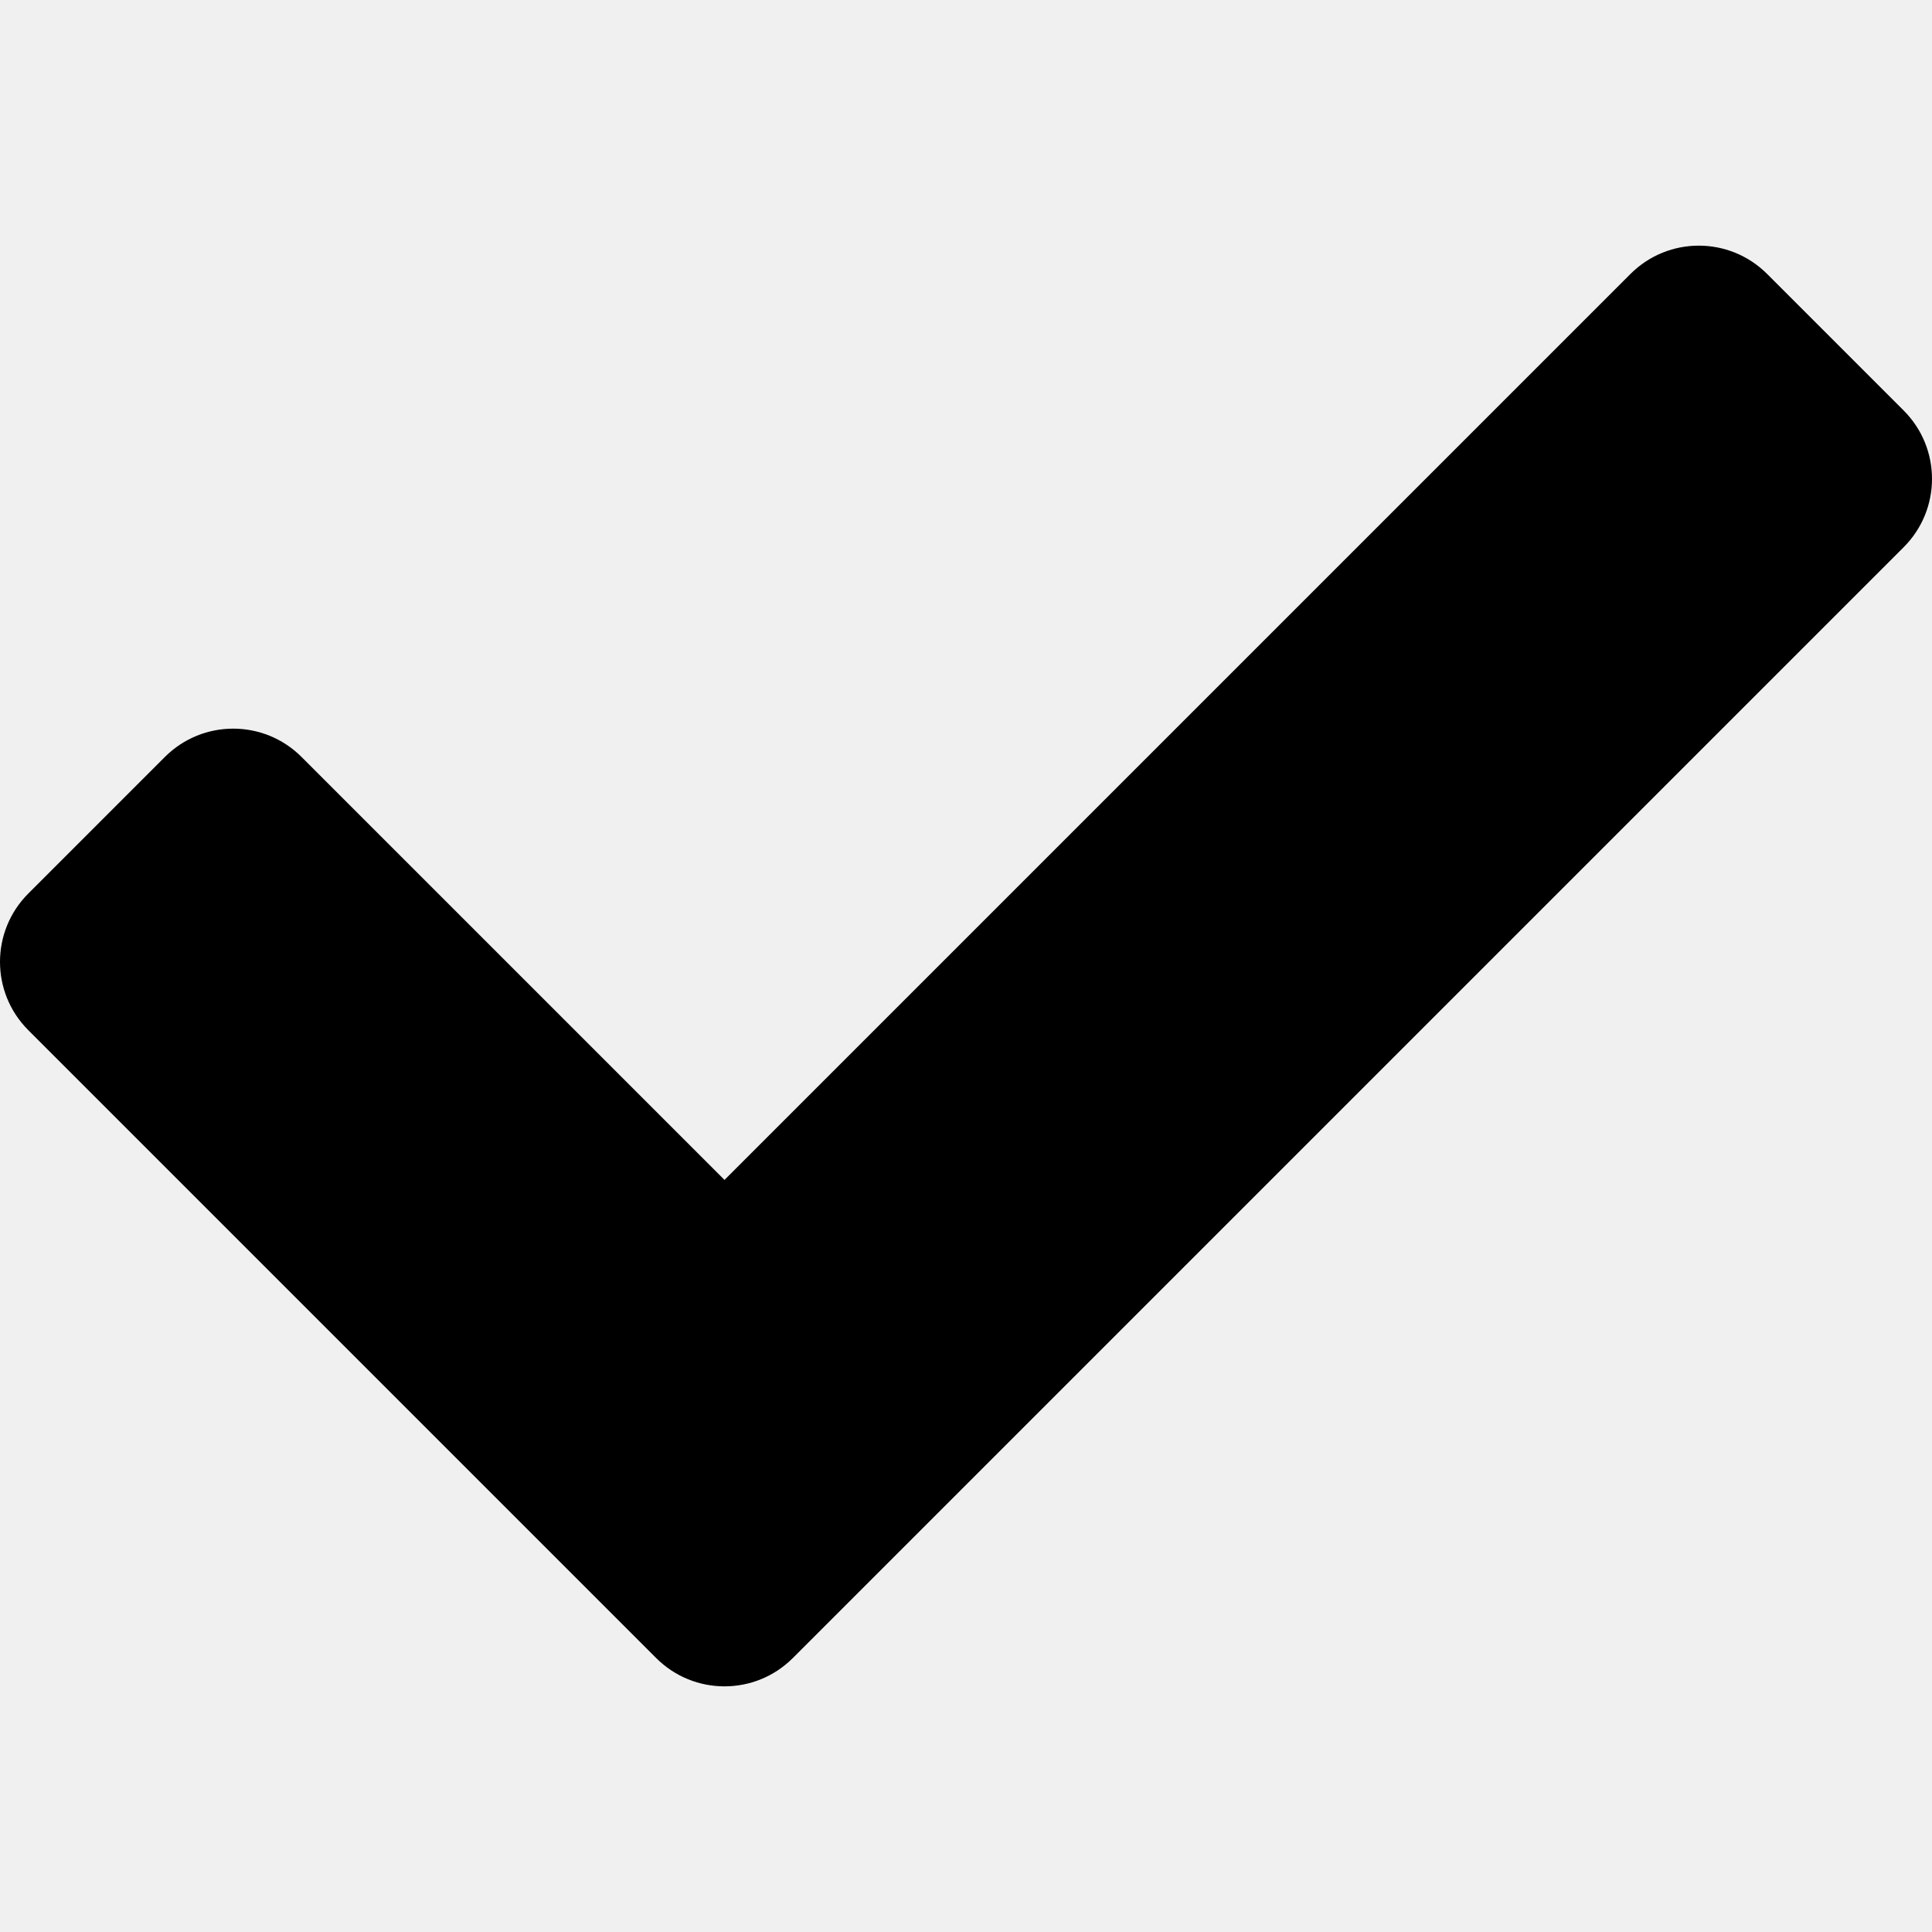
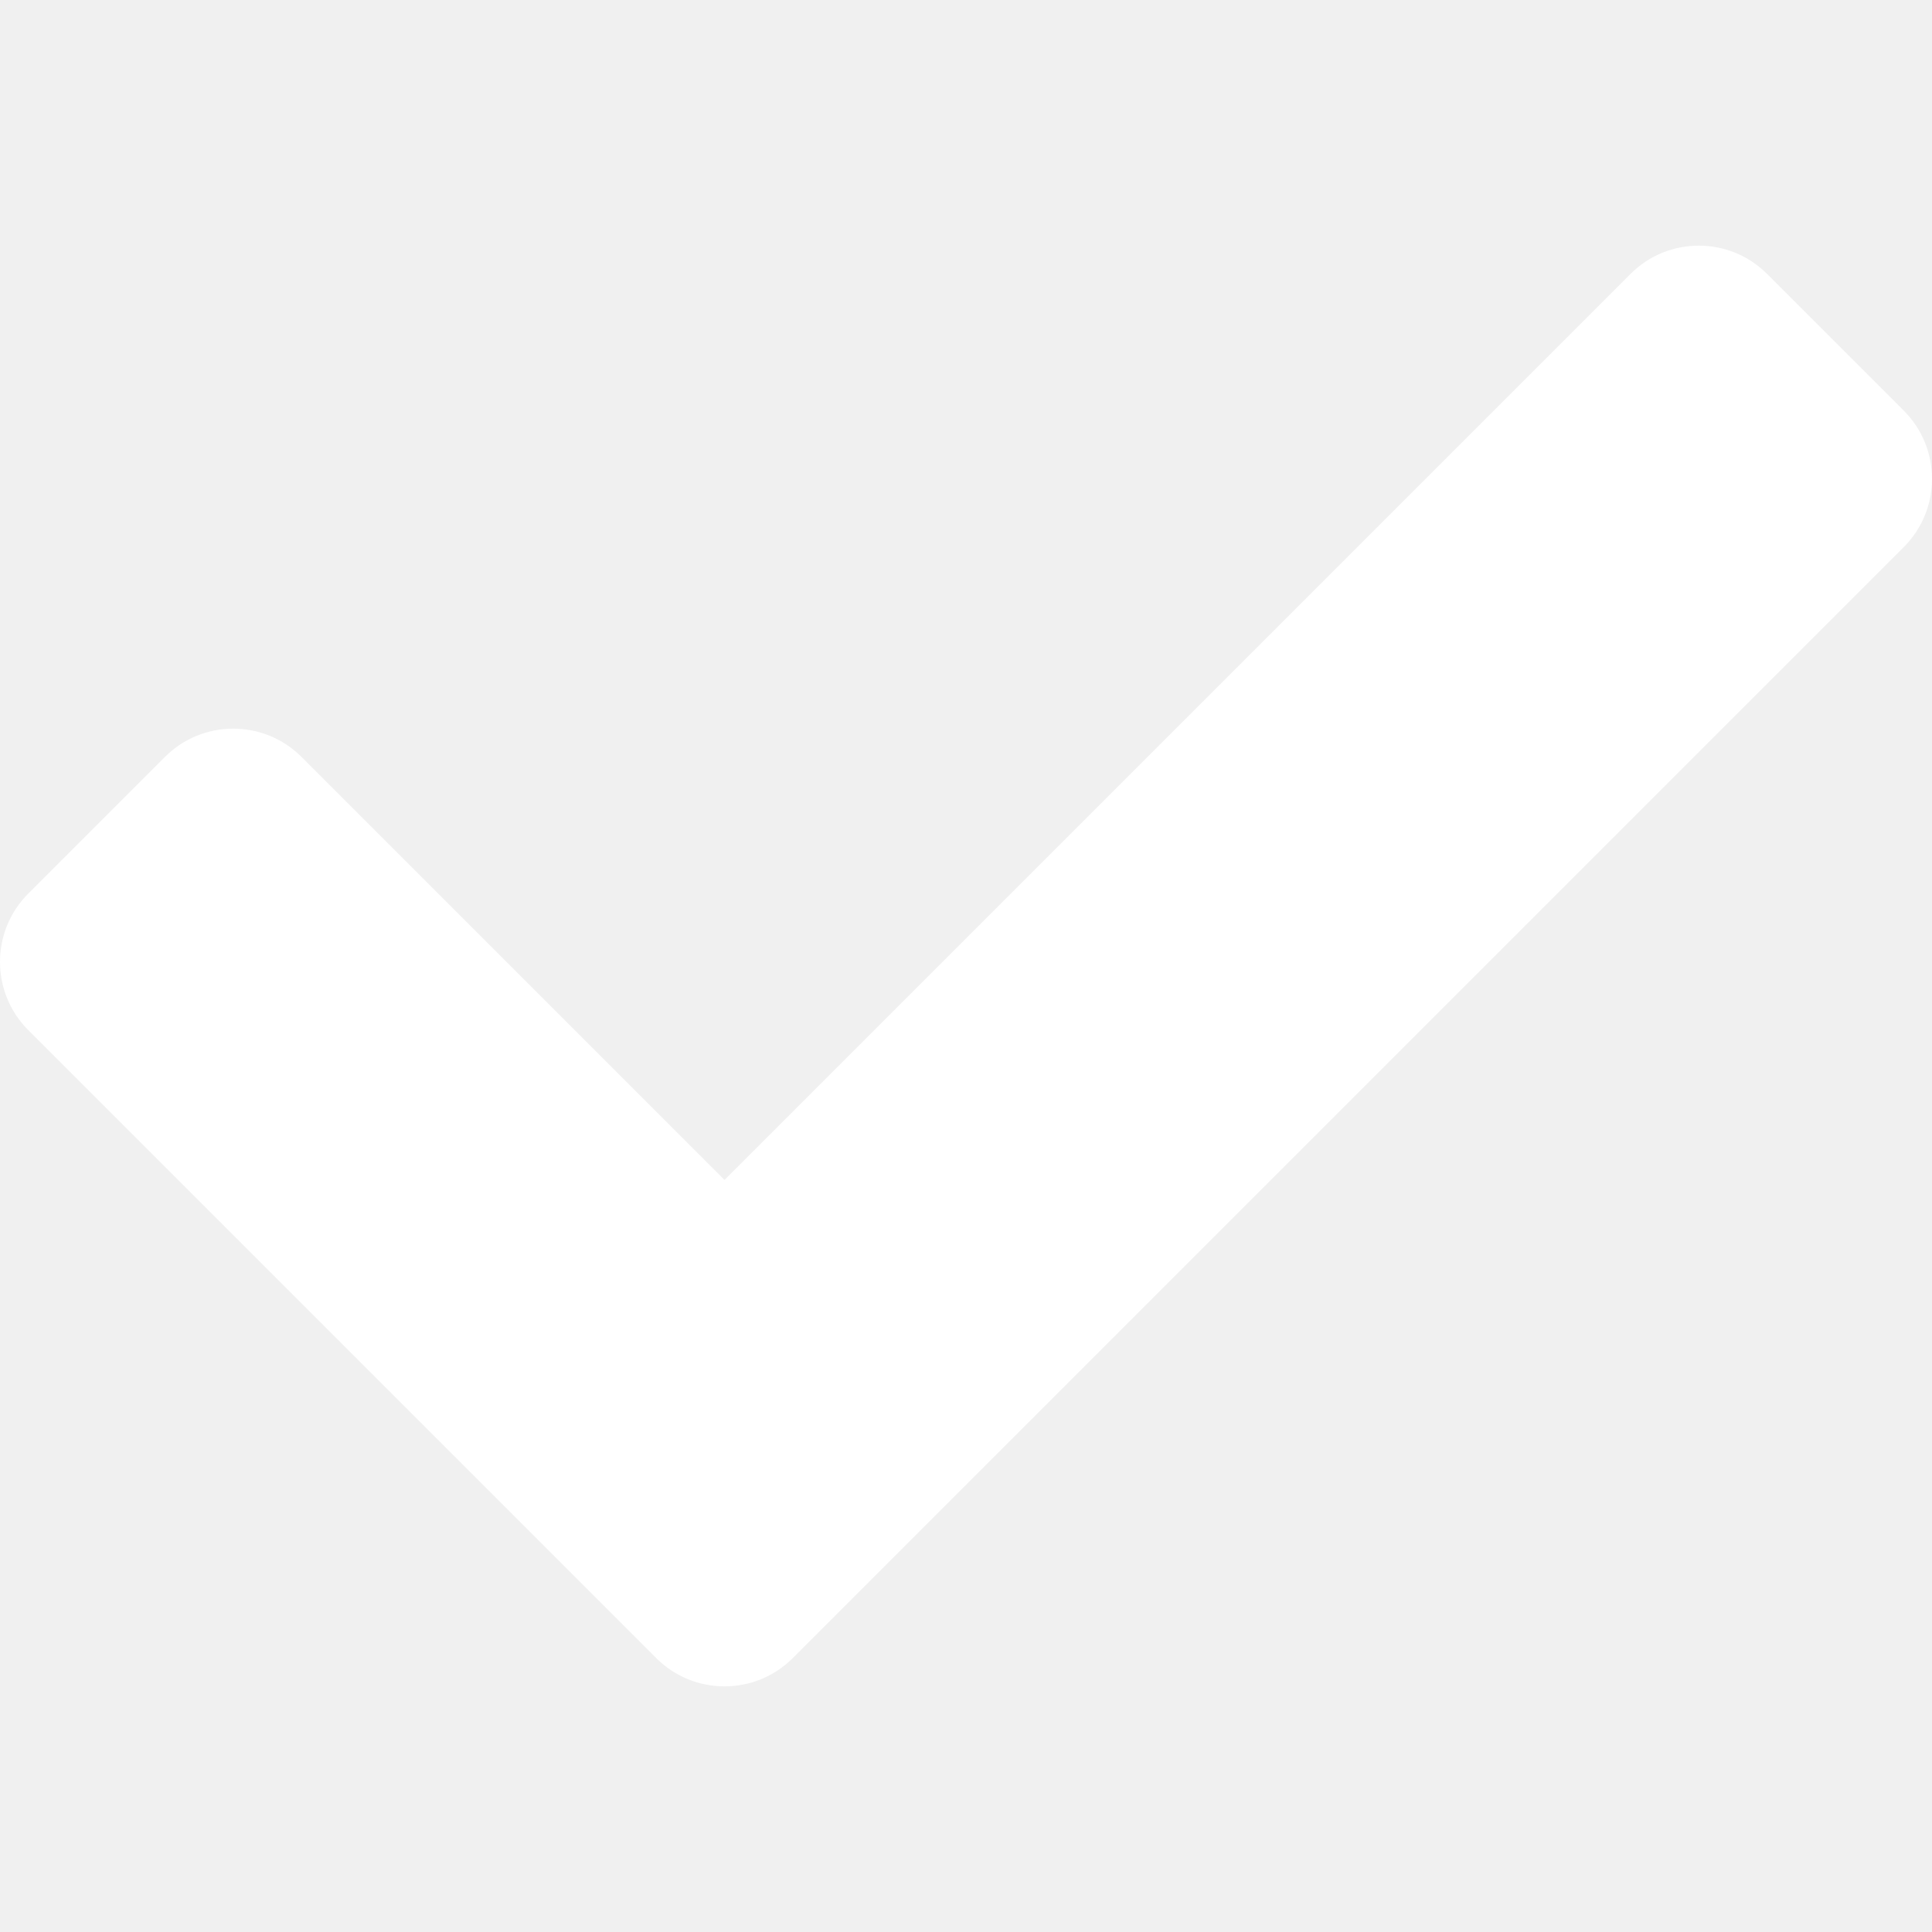
<svg xmlns="http://www.w3.org/2000/svg" aria-hidden="true" focusable="false" data-prefix="fas" data-icon="check" class="svg-inline--fa fa-check fa-w-16" role="img" viewBox="0 0 512 512">
-   <path fill="currentColor" d="M173.898 439.404l-166.4-166.4c-9.997-9.997-9.997-26.206 0-36.204l36.203-36.204c9.997-9.998 26.207-9.998 36.204 0L192 312.69 432.095 72.596c9.997-9.997 26.207-9.997 36.204 0l36.203 36.204c9.997 9.997 9.997 26.206 0 36.204l-294.4 294.401c-9.998 9.997-26.207 9.997-36.204-.001z" />
+   <path fill="white" d="M173.898 439.404l-166.4-166.4c-9.997-9.997-9.997-26.206 0-36.204l36.203-36.204c9.997-9.998 26.207-9.998 36.204 0L192 312.69 432.095 72.596c9.997-9.997 26.207-9.997 36.204 0l36.203 36.204c9.997 9.997 9.997 26.206 0 36.204l-294.4 294.401c-9.998 9.997-26.207 9.997-36.204-.001z" />
</svg>
